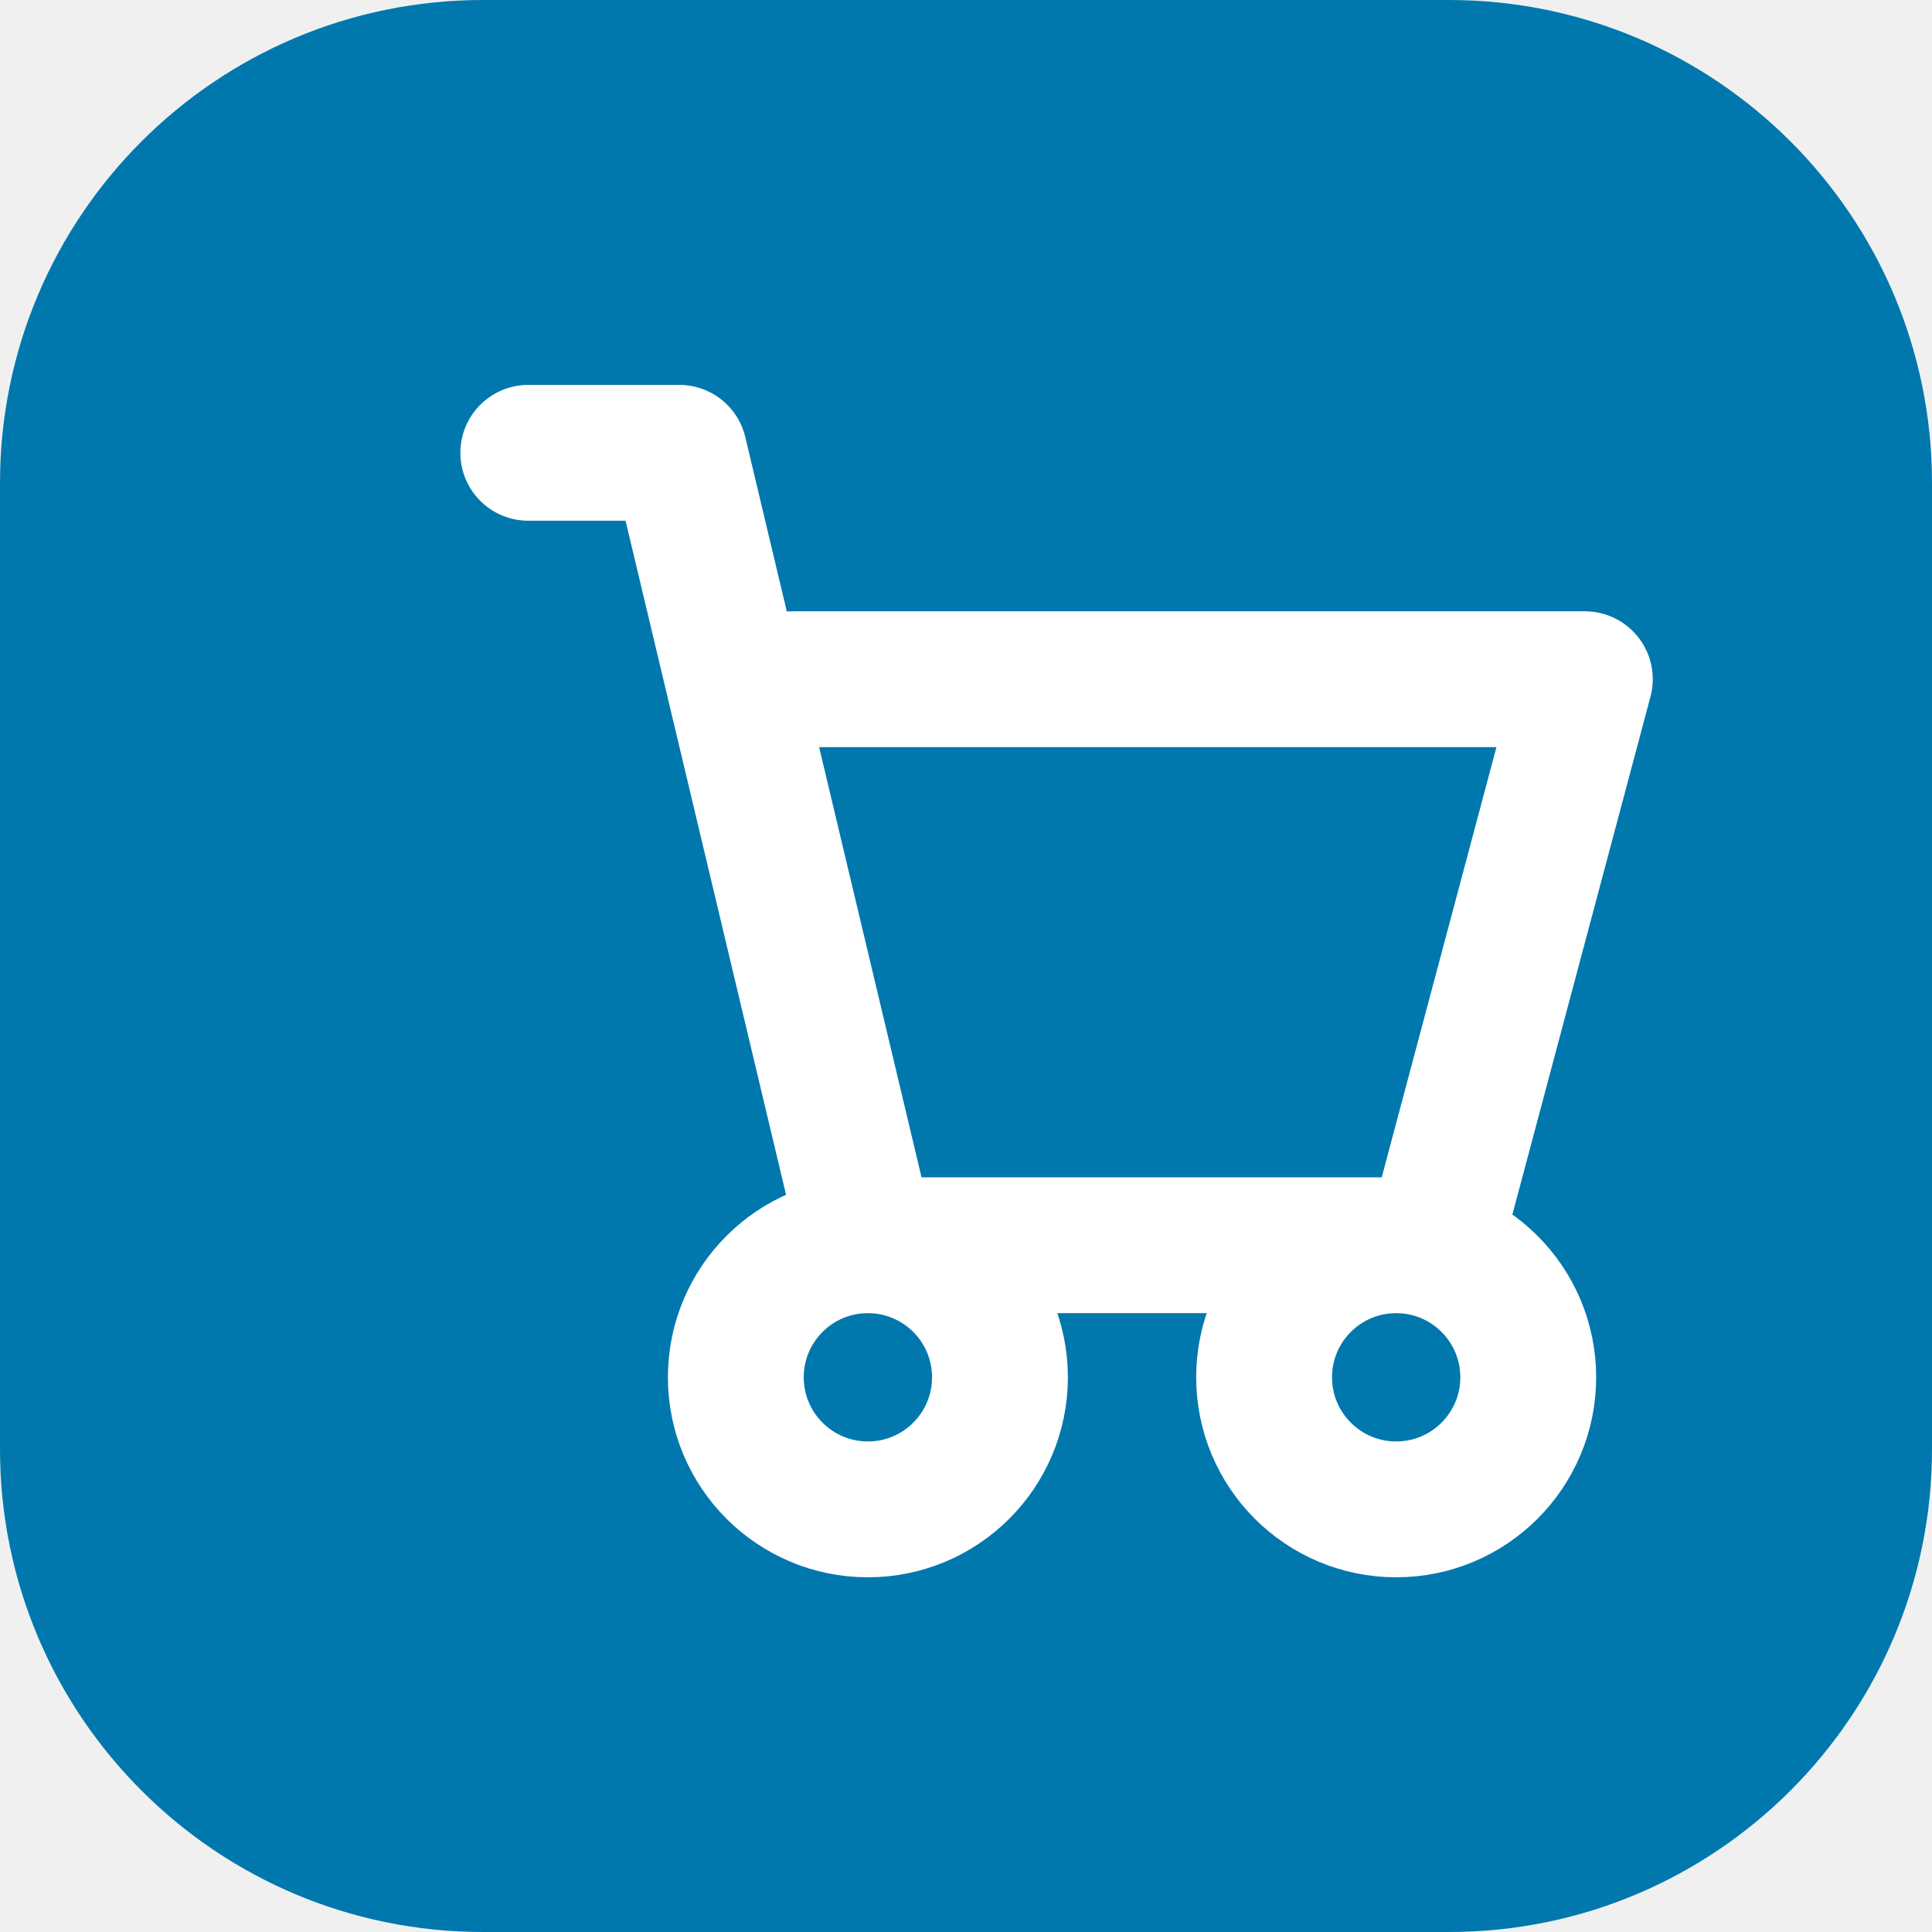
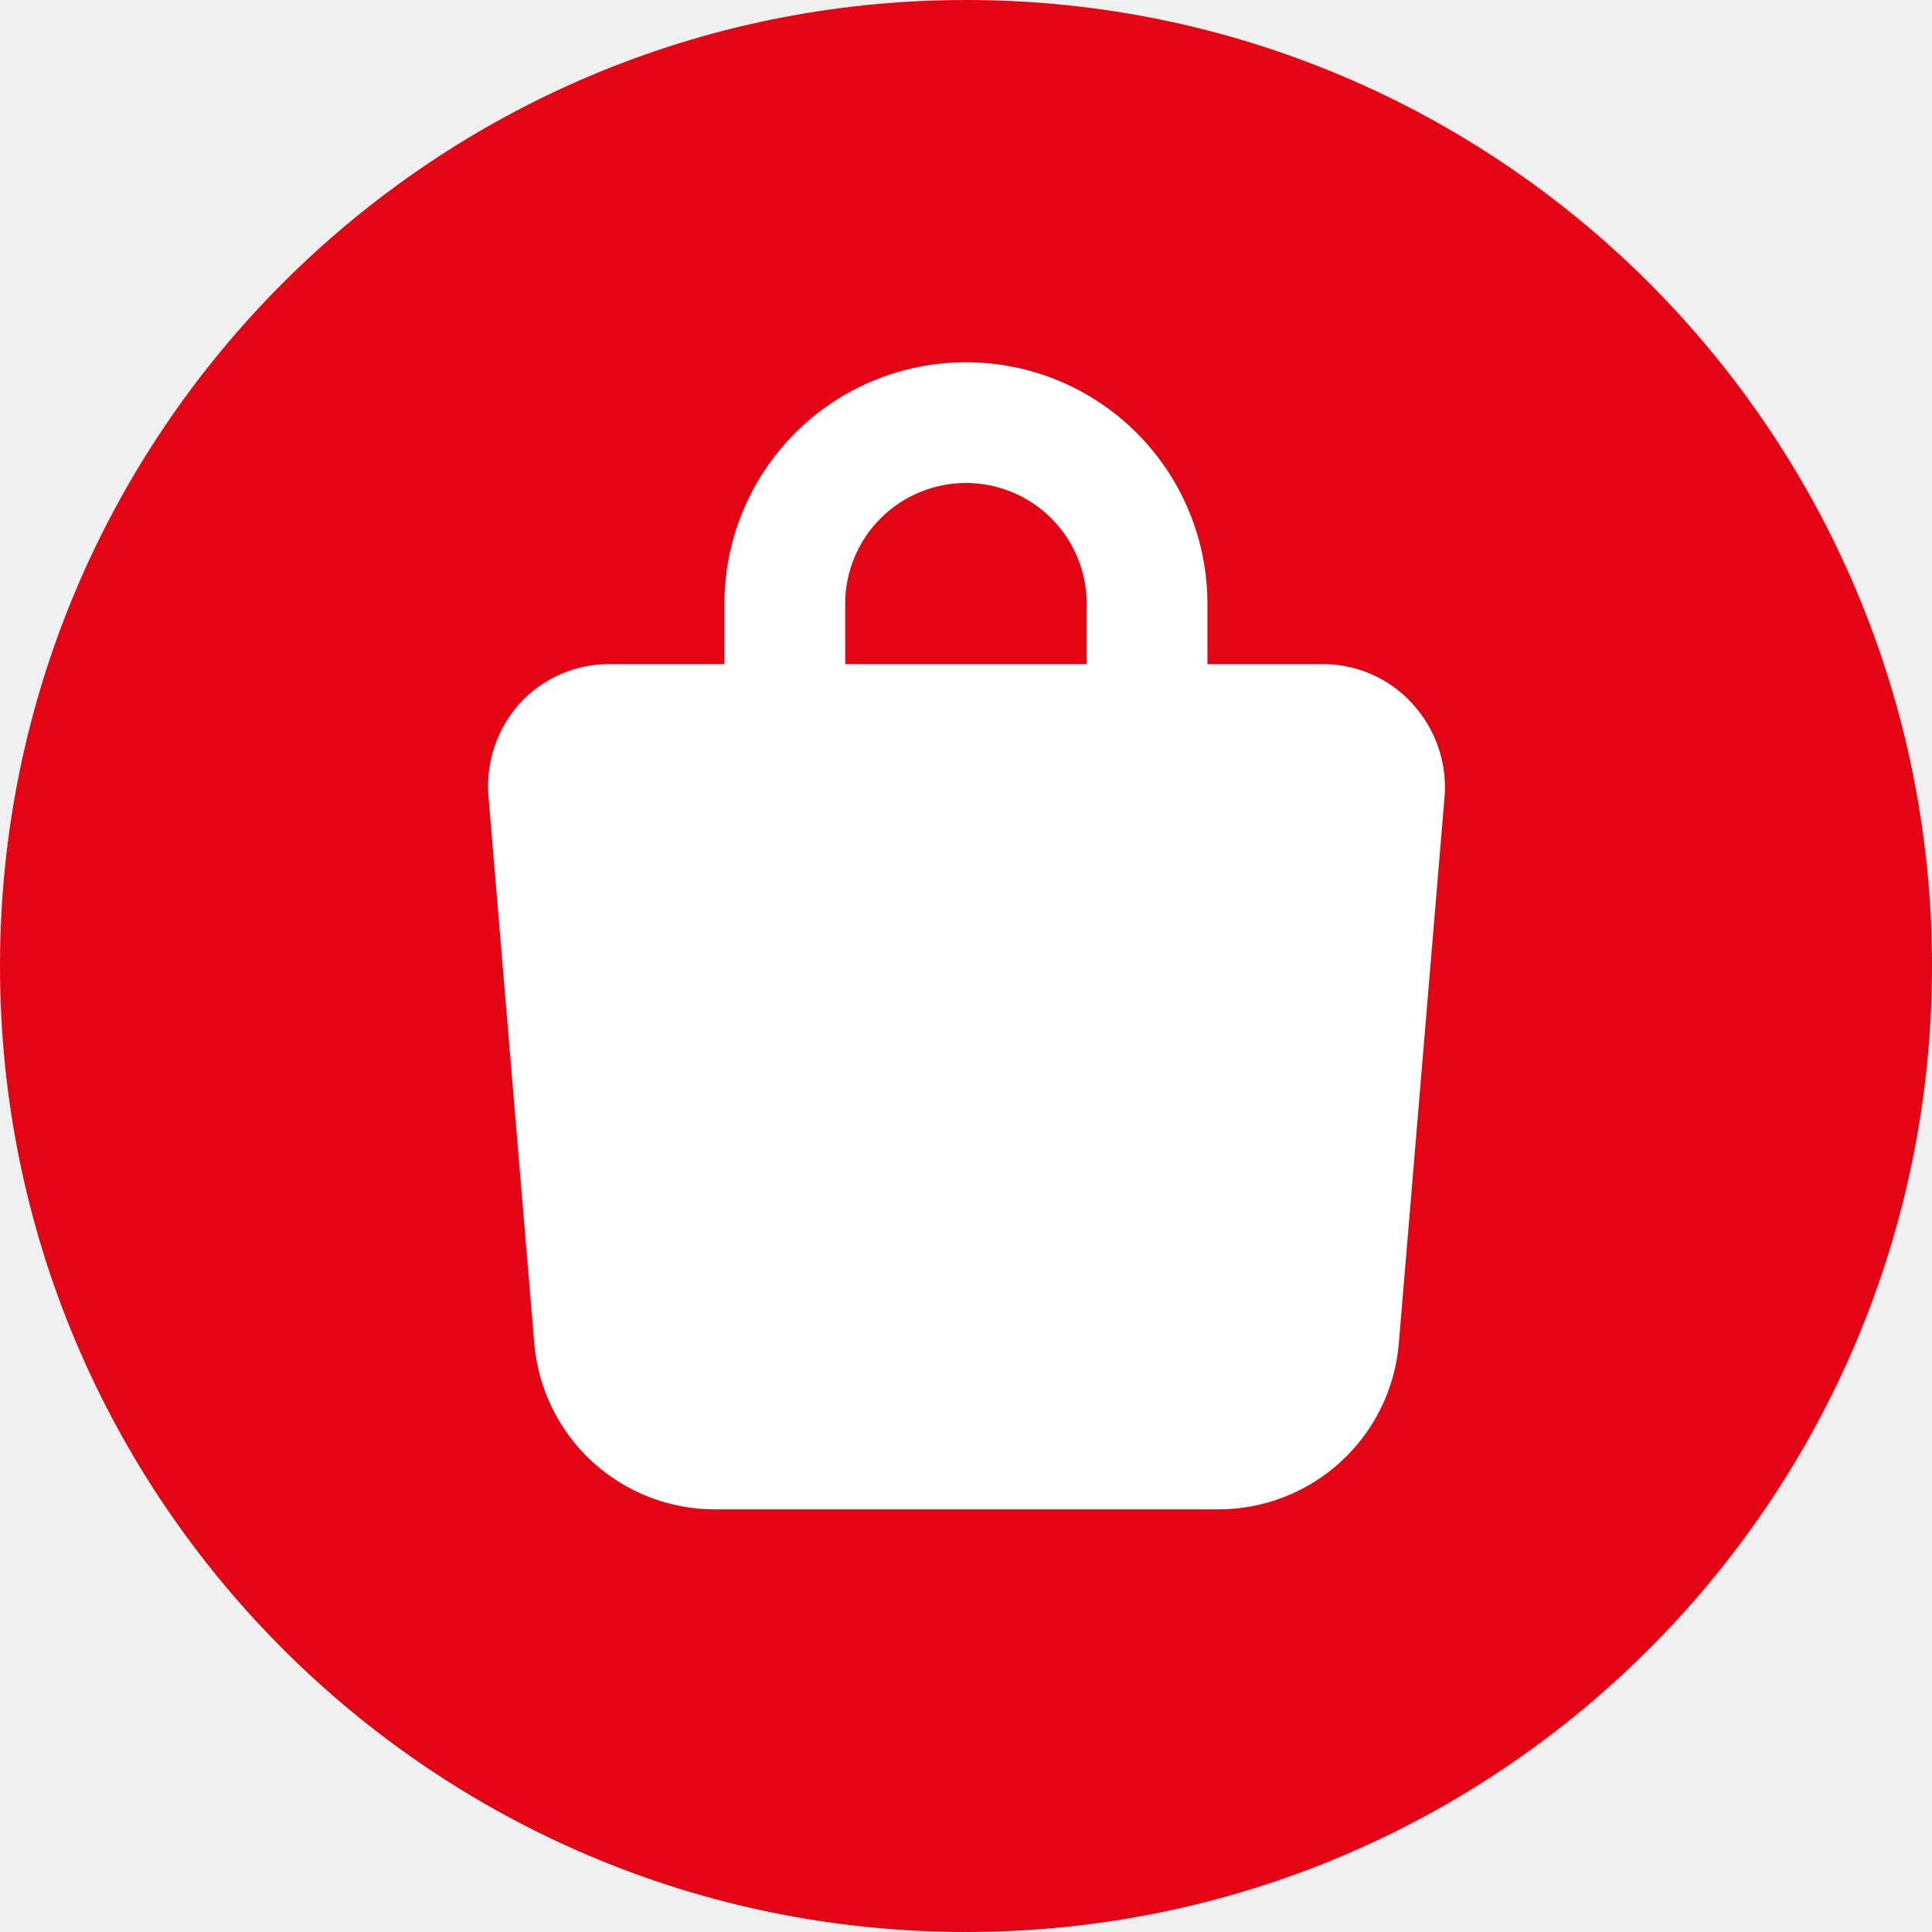
- <svg xmlns="http://www.w3.org/2000/svg" viewBox="0 0 512 512" width="100%" height="100%">
-   <rect width="512" height="512" rx="128" fill="#0078AD" />
-   <path d="M140 120 H180 L230 330 H380 L420 180 H210 M230 330 A 35 35 0 1 0 230 400 A 35 35 0 1 0 230 330 M370 330 A 35 35 0 1 0 370 400 A 35 35 0 1 0 370 330" fill="none" stroke="#FFFFFF" stroke-width="36" stroke-linecap="round" stroke-linejoin="round" />
+ <svg xmlns="http://www.w3.org/2000/svg" width="32" height="32" viewBox="0 0 32 32" fill="none">
+   <g clip-path="url(#clip0_338_56413)">
+     <rect width="32" height="32" fill="#E30513" />
+     <path d="M23.389 11.65C23.202 11.445 22.973 11.281 22.718 11.169C22.463 11.057 22.188 10.999 21.909 11H19.999V10C19.999 8.939 19.578 7.922 18.828 7.172C18.078 6.421 17.06 6 15.999 6C14.939 6 13.921 6.421 13.171 7.172C12.421 7.922 11.999 8.939 11.999 10V11H10.089C9.811 10.999 9.536 11.057 9.281 11.169C9.026 11.281 8.797 11.445 8.609 11.65C8.425 11.855 8.284 12.096 8.194 12.357C8.105 12.618 8.069 12.895 8.089 13.17L8.849 22.25C8.912 23.002 9.256 23.702 9.812 24.212C10.368 24.721 11.095 25.003 11.85 25H20.169C20.924 25.003 21.651 24.721 22.207 24.212C22.763 23.702 23.107 23.002 23.169 22.25L23.929 13.17C23.947 12.893 23.908 12.616 23.815 12.355C23.722 12.093 23.578 11.854 23.389 11.65ZM13.999 10C13.999 9.47 14.21 8.961 14.585 8.586C14.96 8.211 15.469 8 15.999 8C16.53 8 17.039 8.211 17.414 8.586C17.789 8.961 17.999 9.47 17.999 10V11H13.999V10Z" fill="white" />
+   </g>
+   <defs>
+     <clipPath id="clip0_338_56413">
+       <rect width="32" height="32" rx="16" fill="white" />
+     </clipPath>
+   </defs>
</svg>
